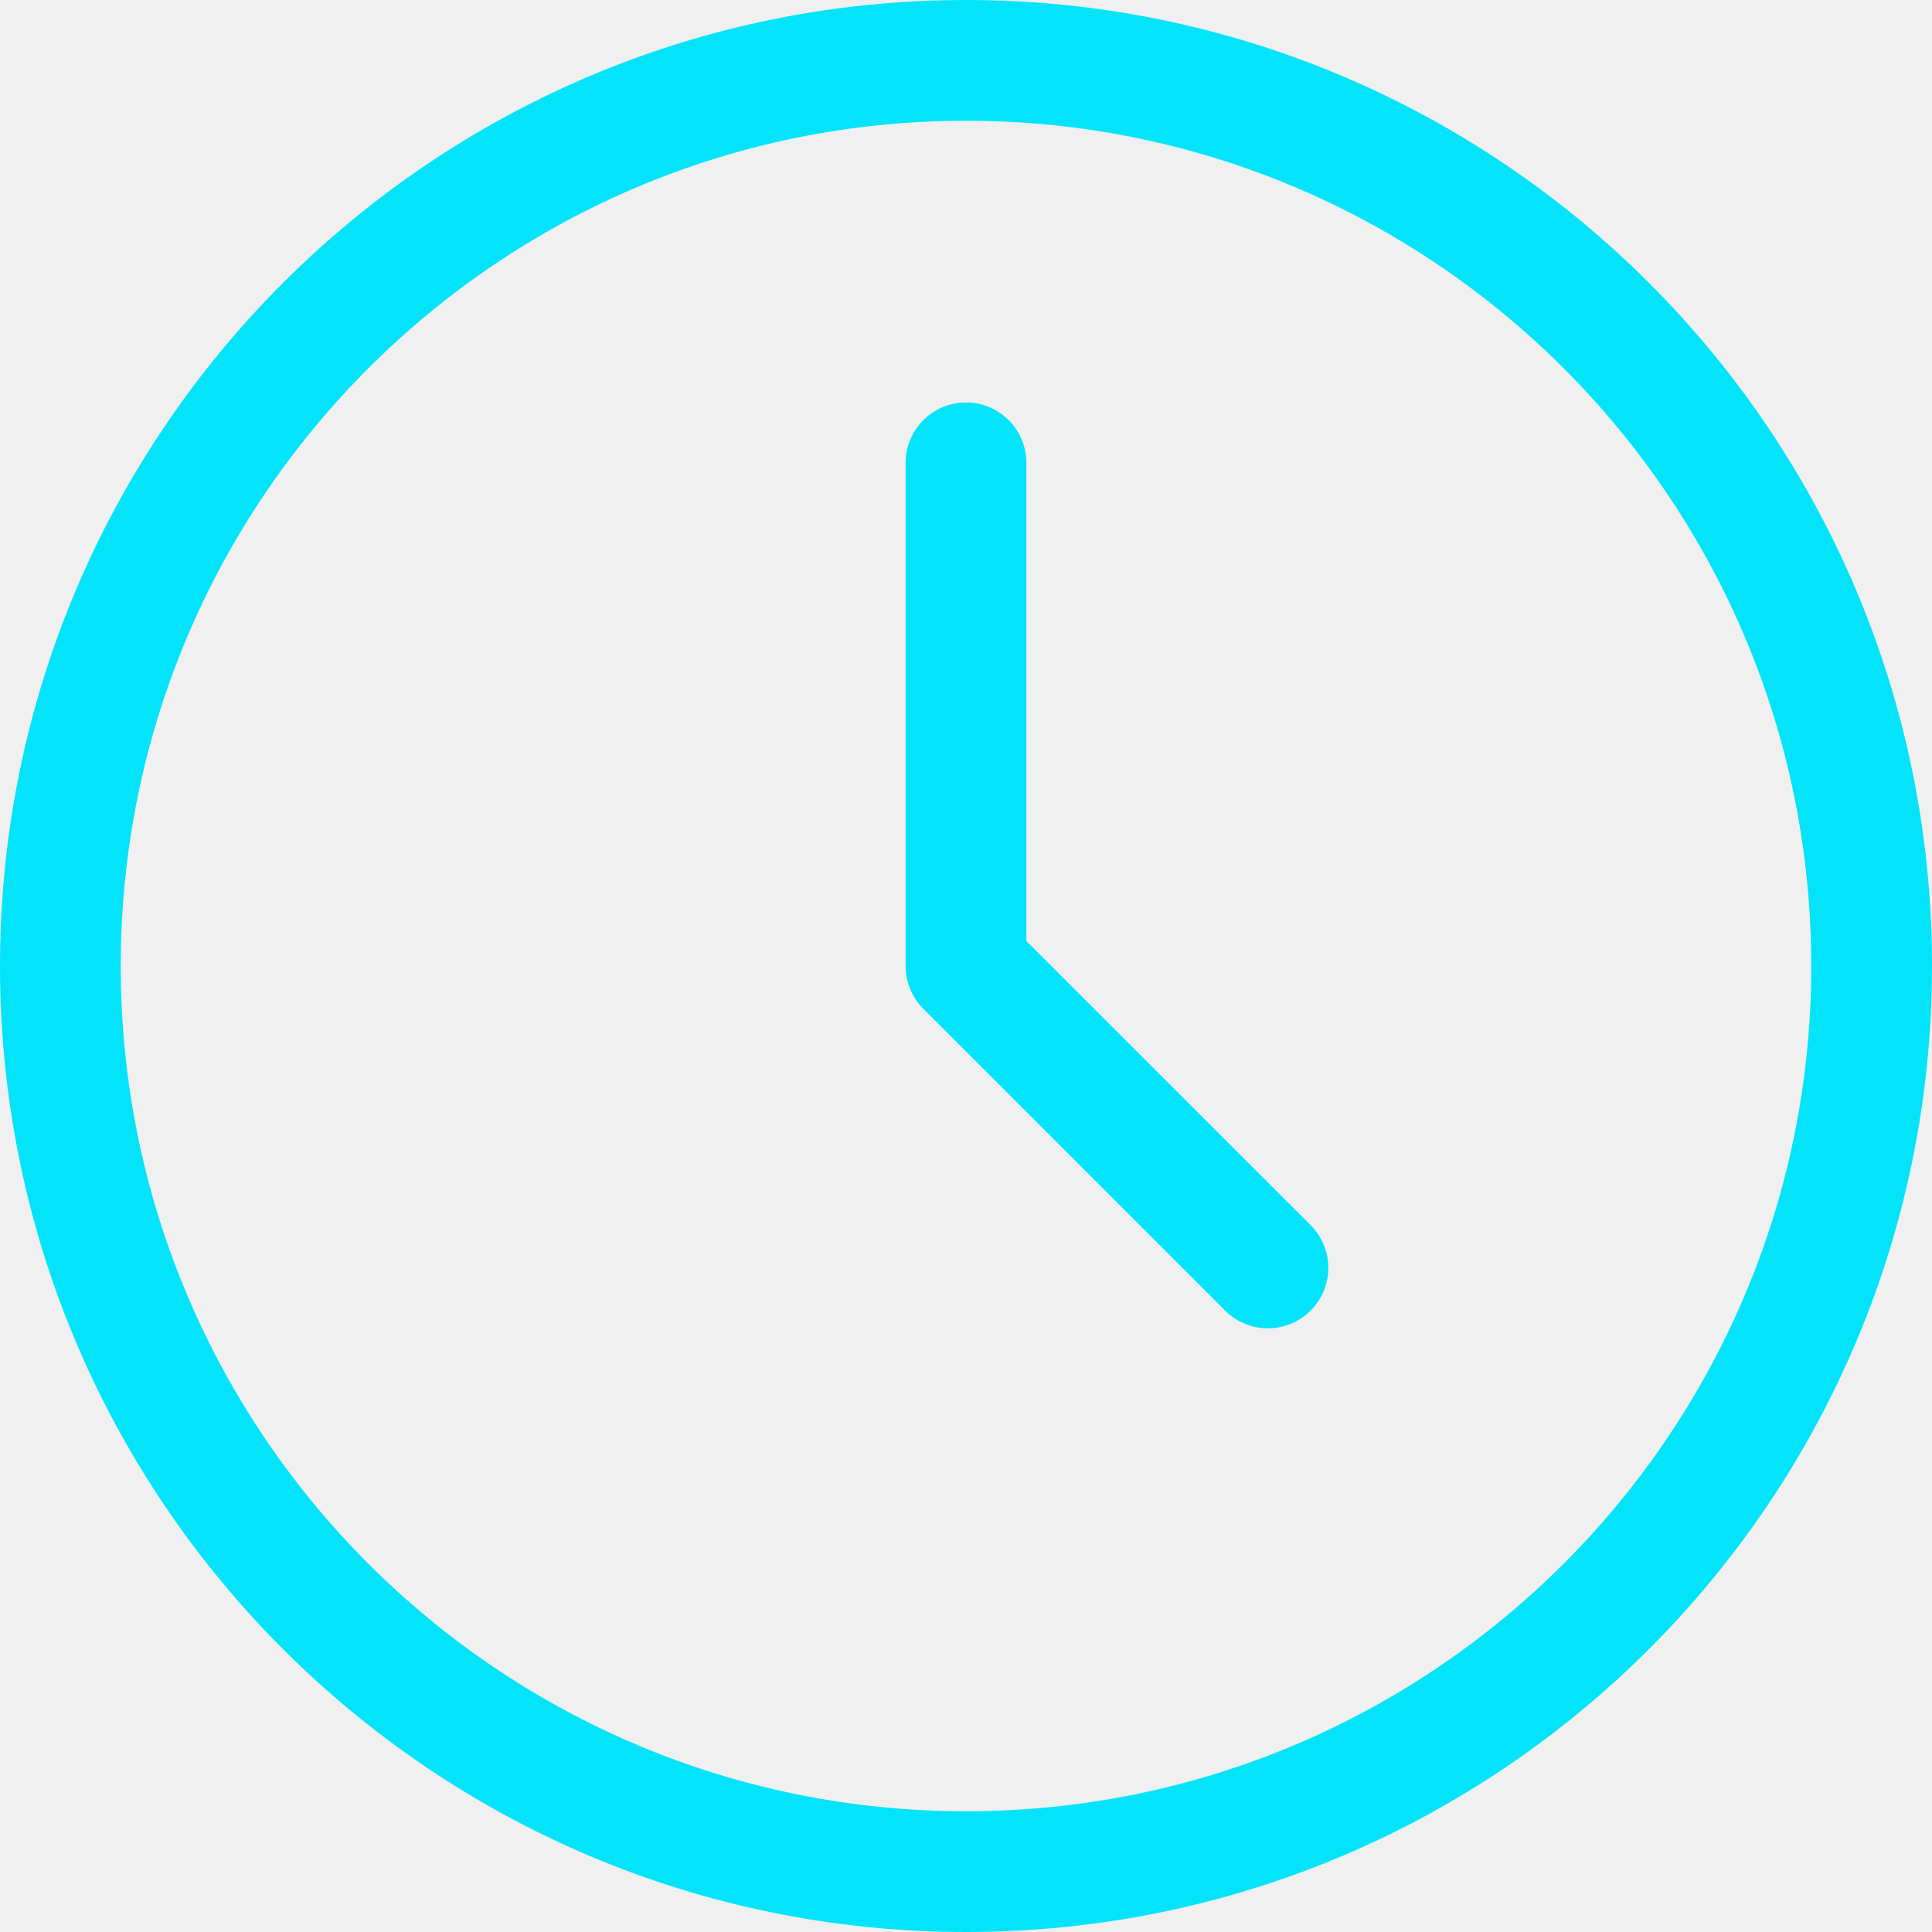
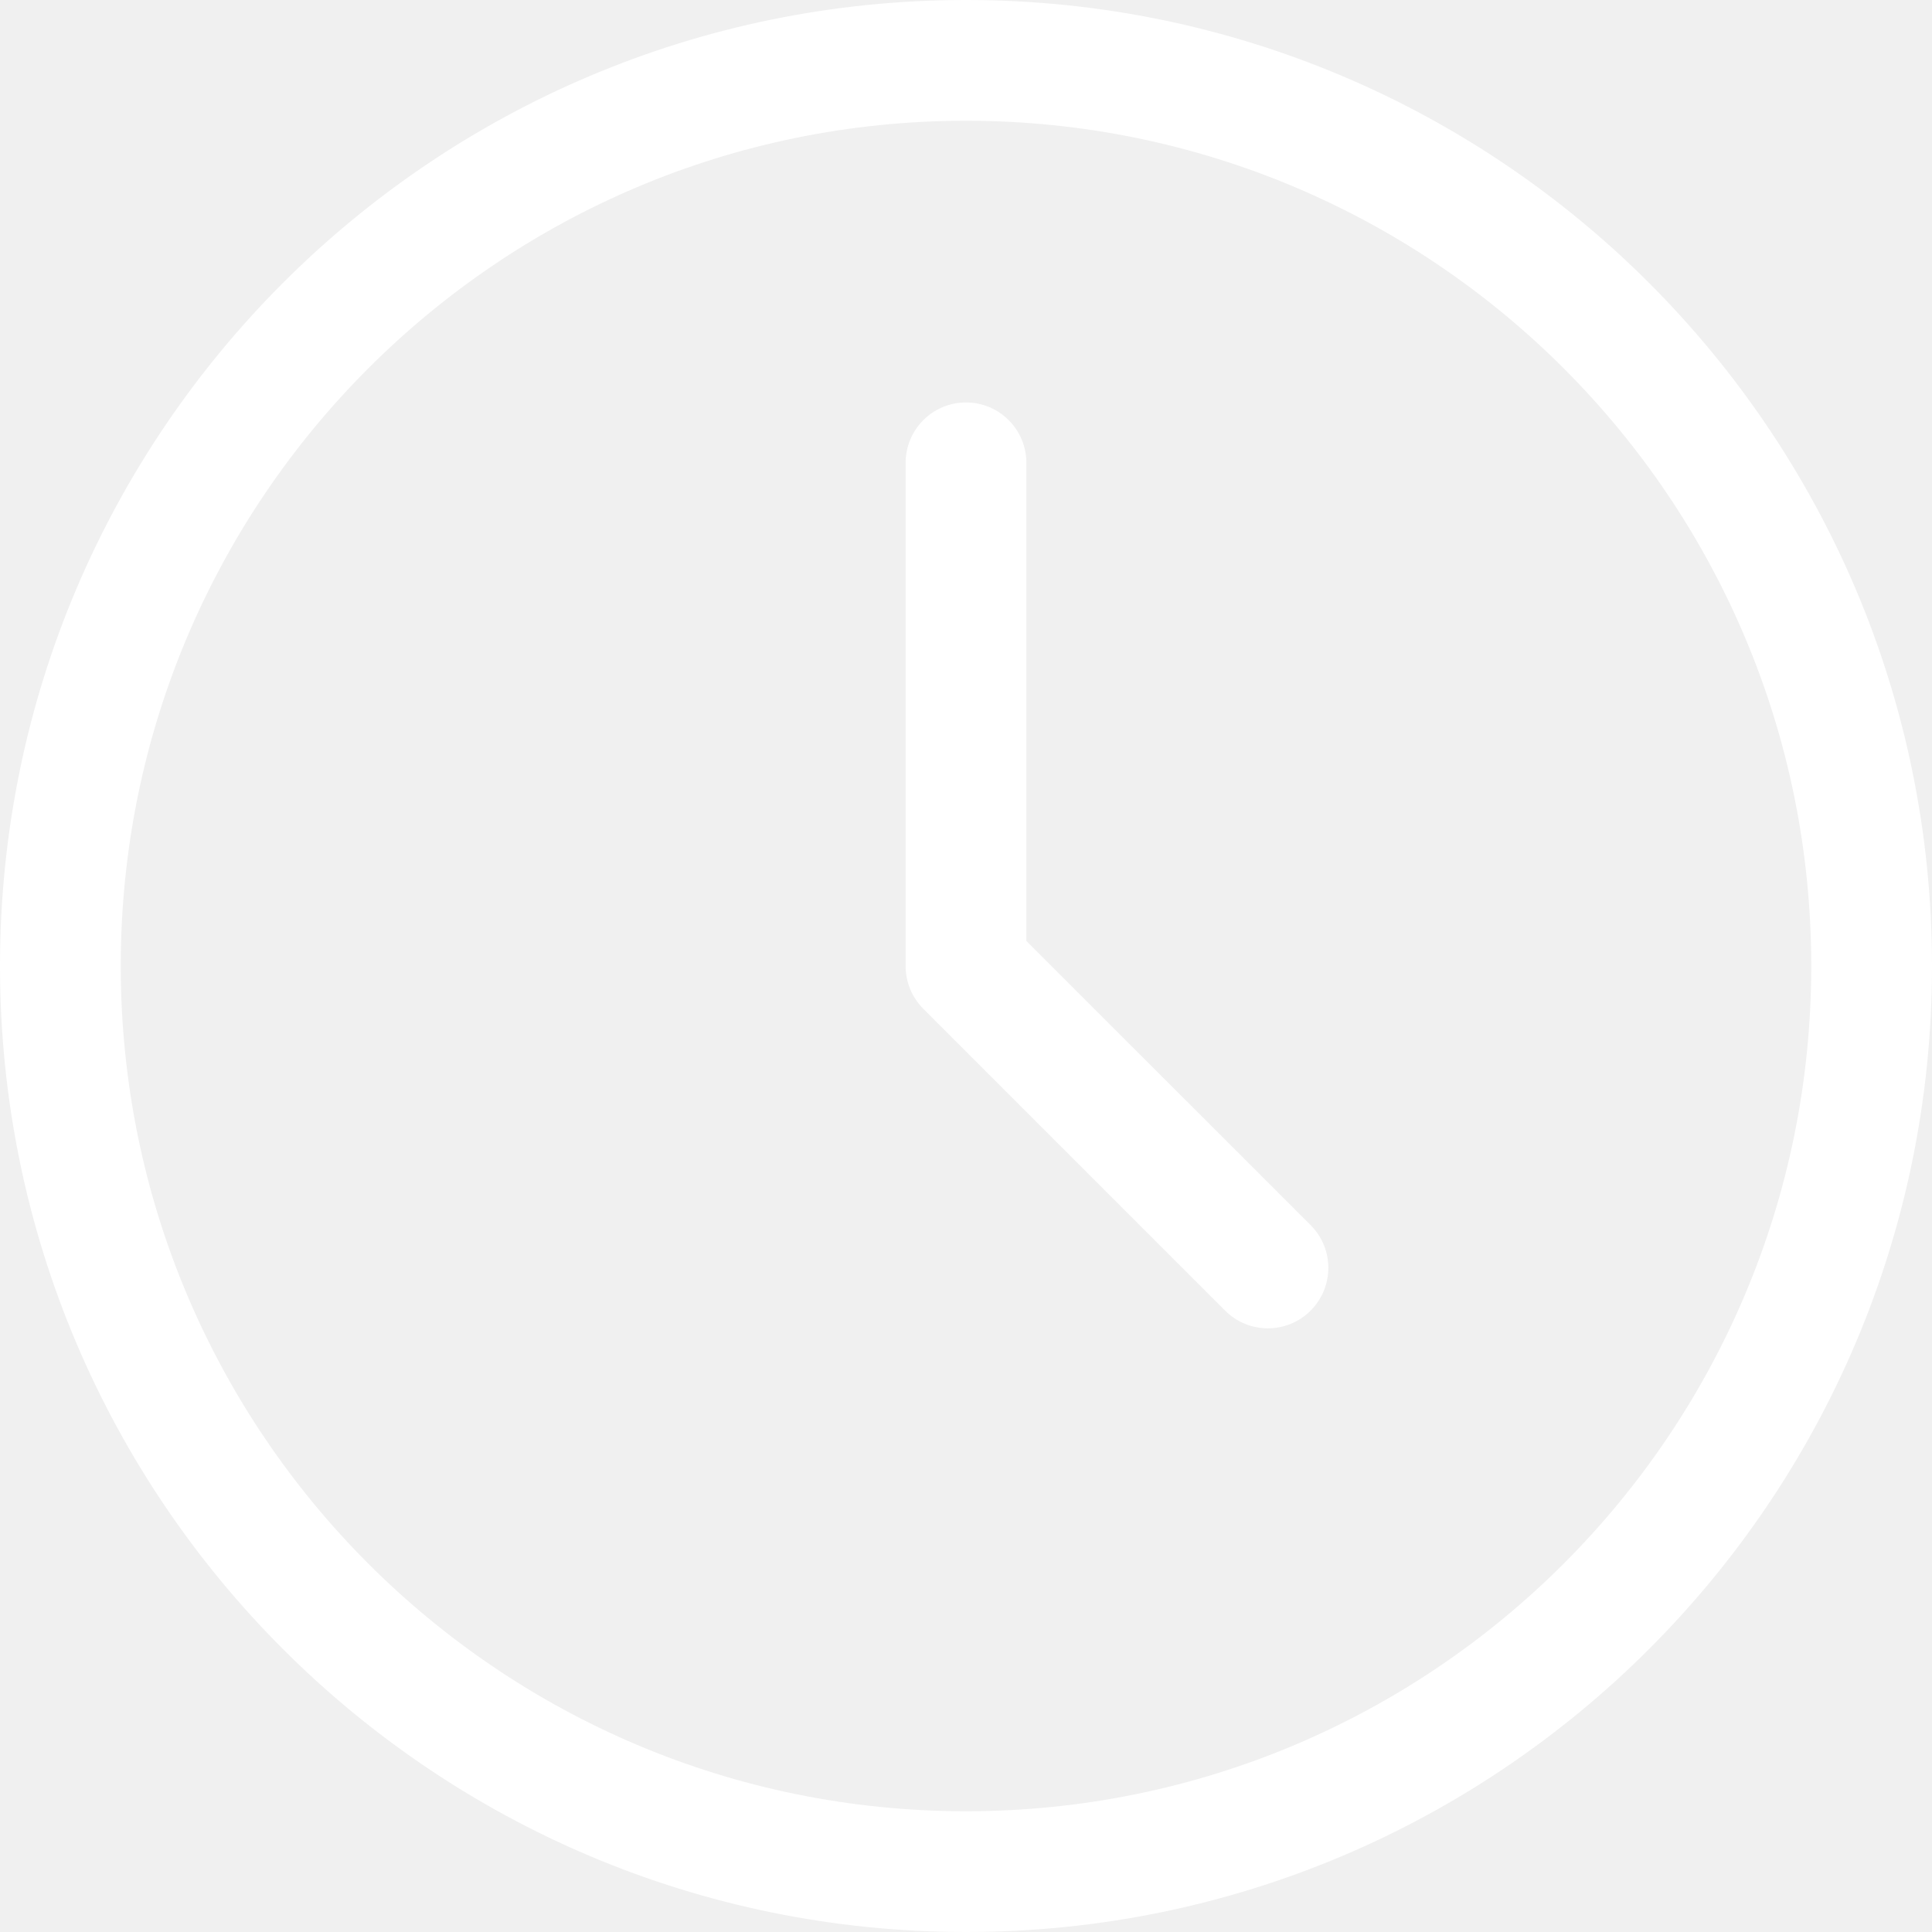
<svg xmlns="http://www.w3.org/2000/svg" width="24" height="24" viewBox="2 2 16 16" fill="none" id="header-time" y="400">
-   <path fill-rule="evenodd" clip-rule="evenodd" d="M3 10a7 7 0 1 1 14 0 7 7 0 0 1-14 0zm7-8a8 8 0 1 0 0 16 8 8 0 0 0 0-16zm.5 3.833a.5.5 0 0 0-1 0V10a.5.5 0 0 0 .146.354l2.5 2.5a.5.5 0 0 0 .708-.708L10.5 9.793v-3.96z" fill="#03e4fb" />
+   <path fill-rule="evenodd" clip-rule="evenodd" d="M3 10a7 7 0 1 1 14 0 7 7 0 0 1-14 0zm7-8a8 8 0 1 0 0 16 8 8 0 0 0 0-16zm.5 3.833a.5.5 0 0 0-1 0V10a.5.5 0 0 0 .146.354l2.5 2.5a.5.5 0 0 0 .708-.708L10.5 9.793v-3.96z" fill="#fff" />
</svg>
